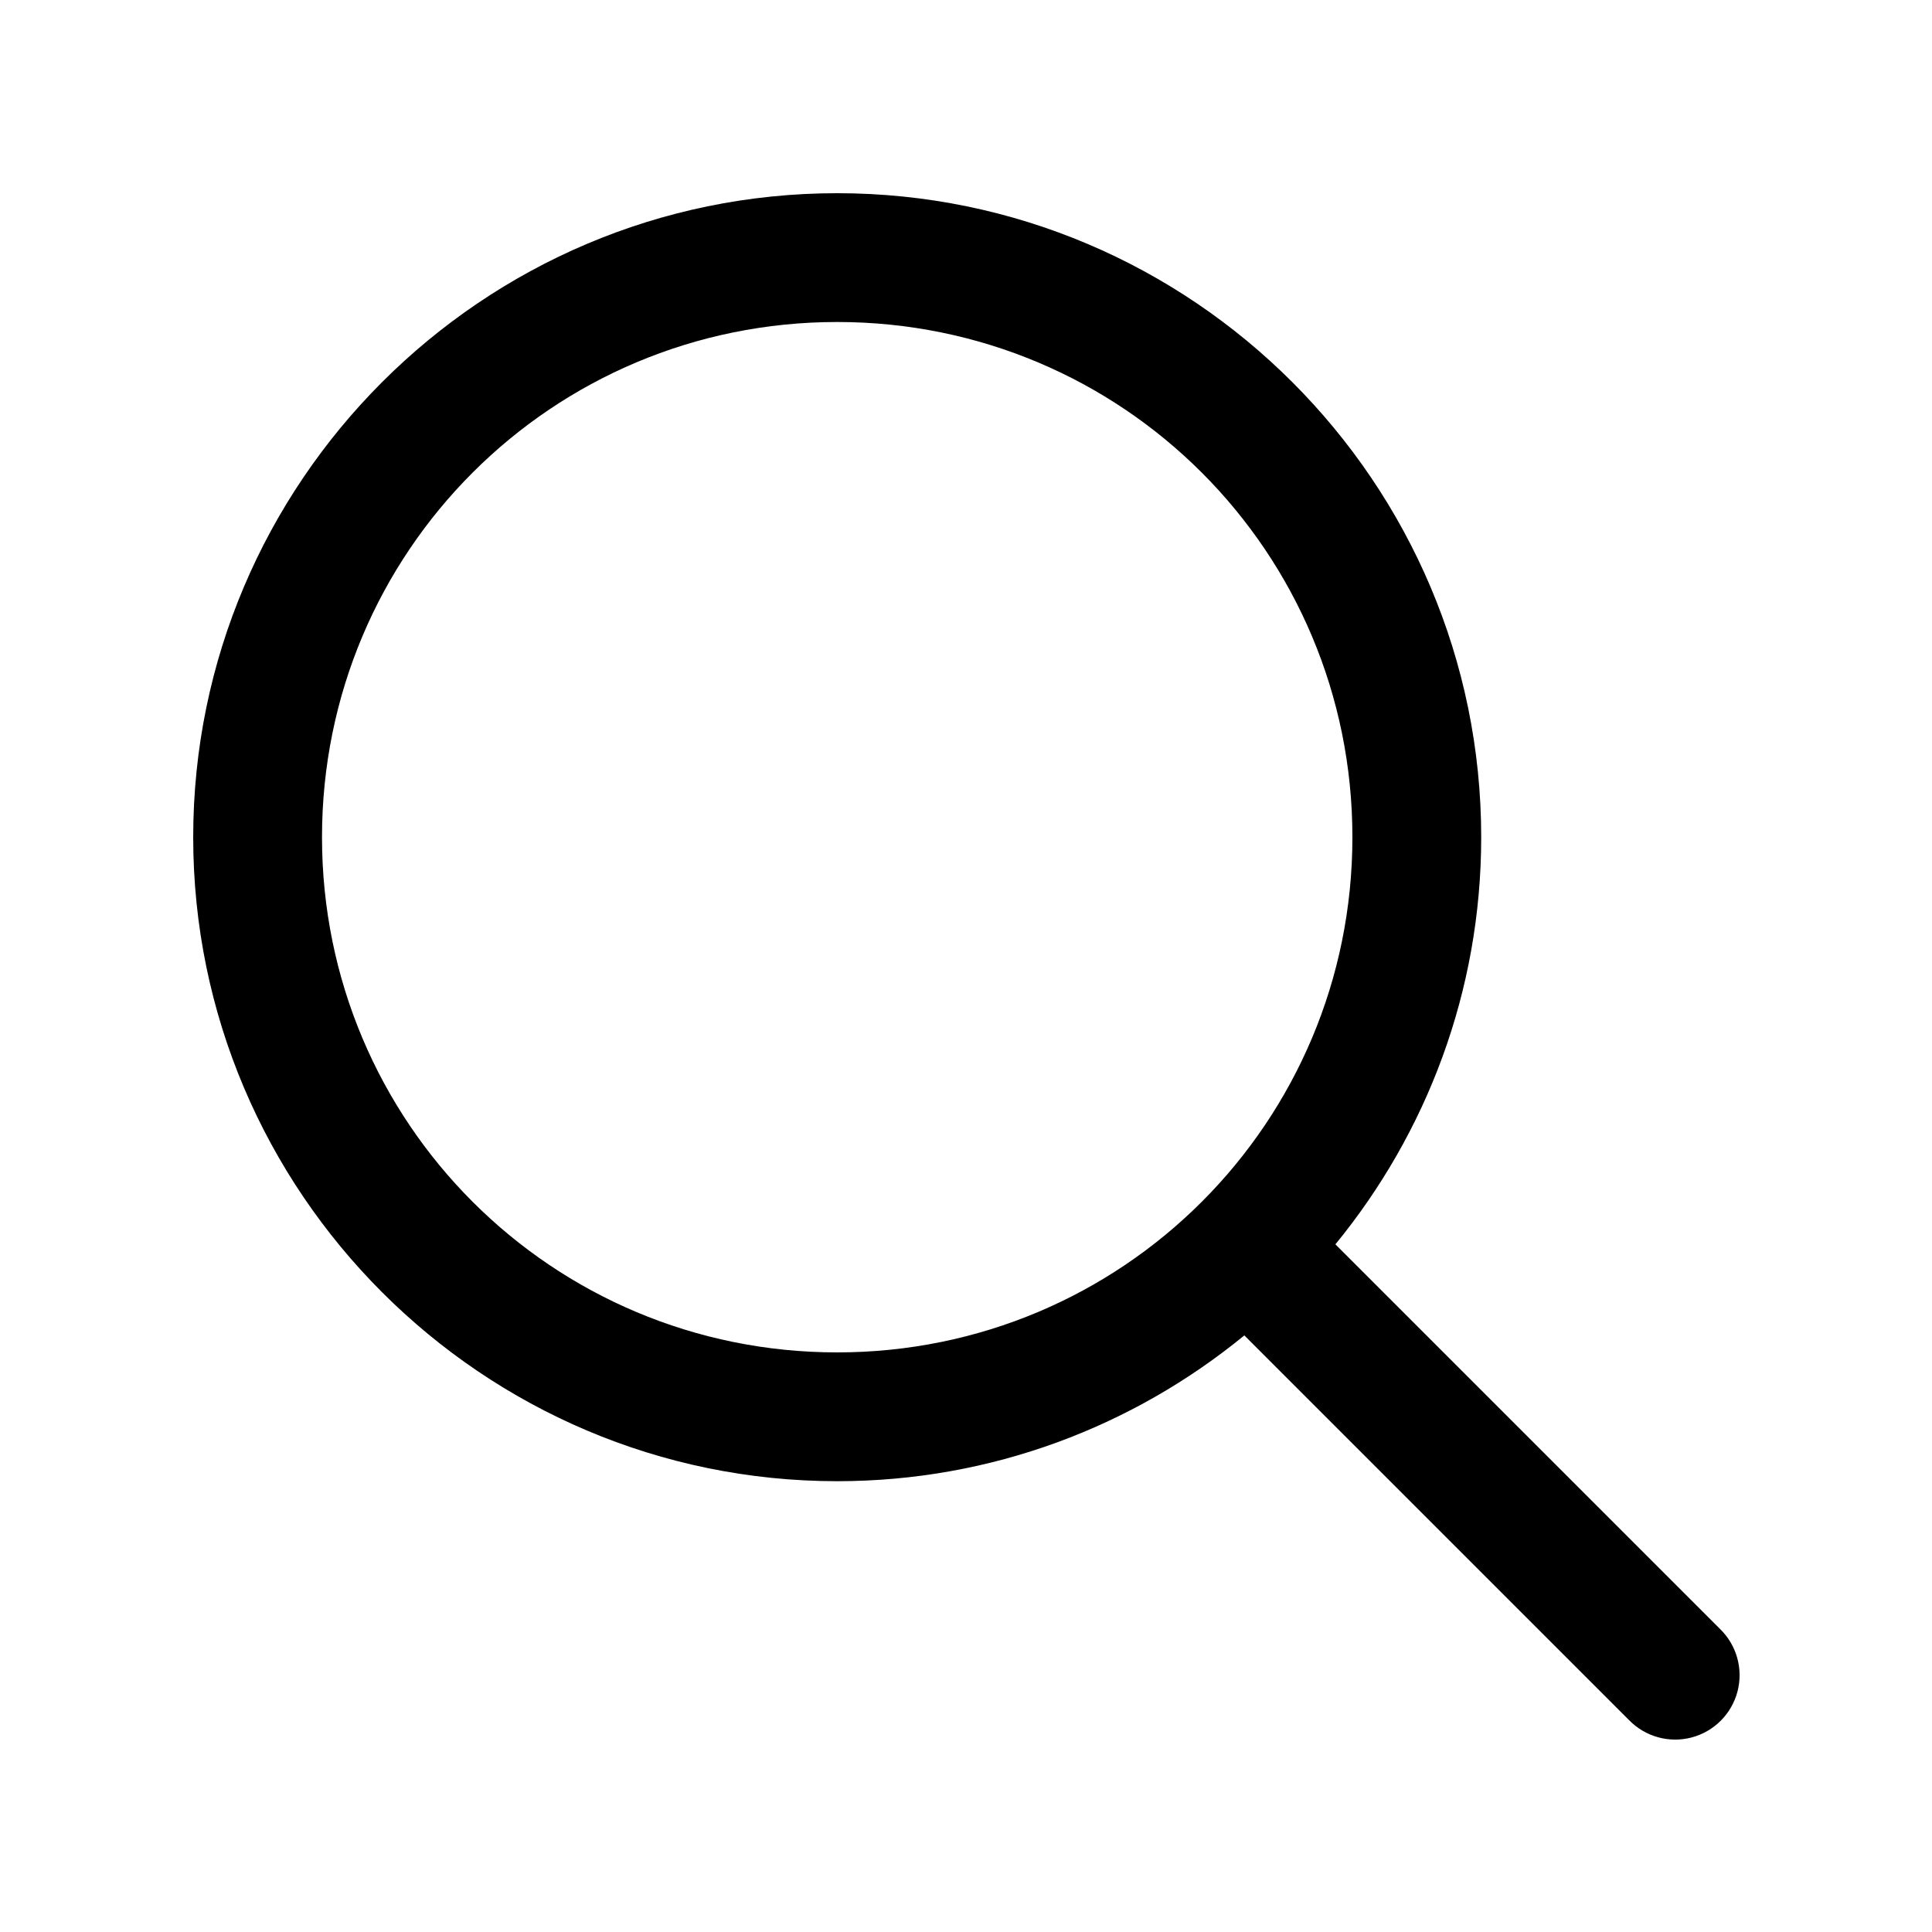
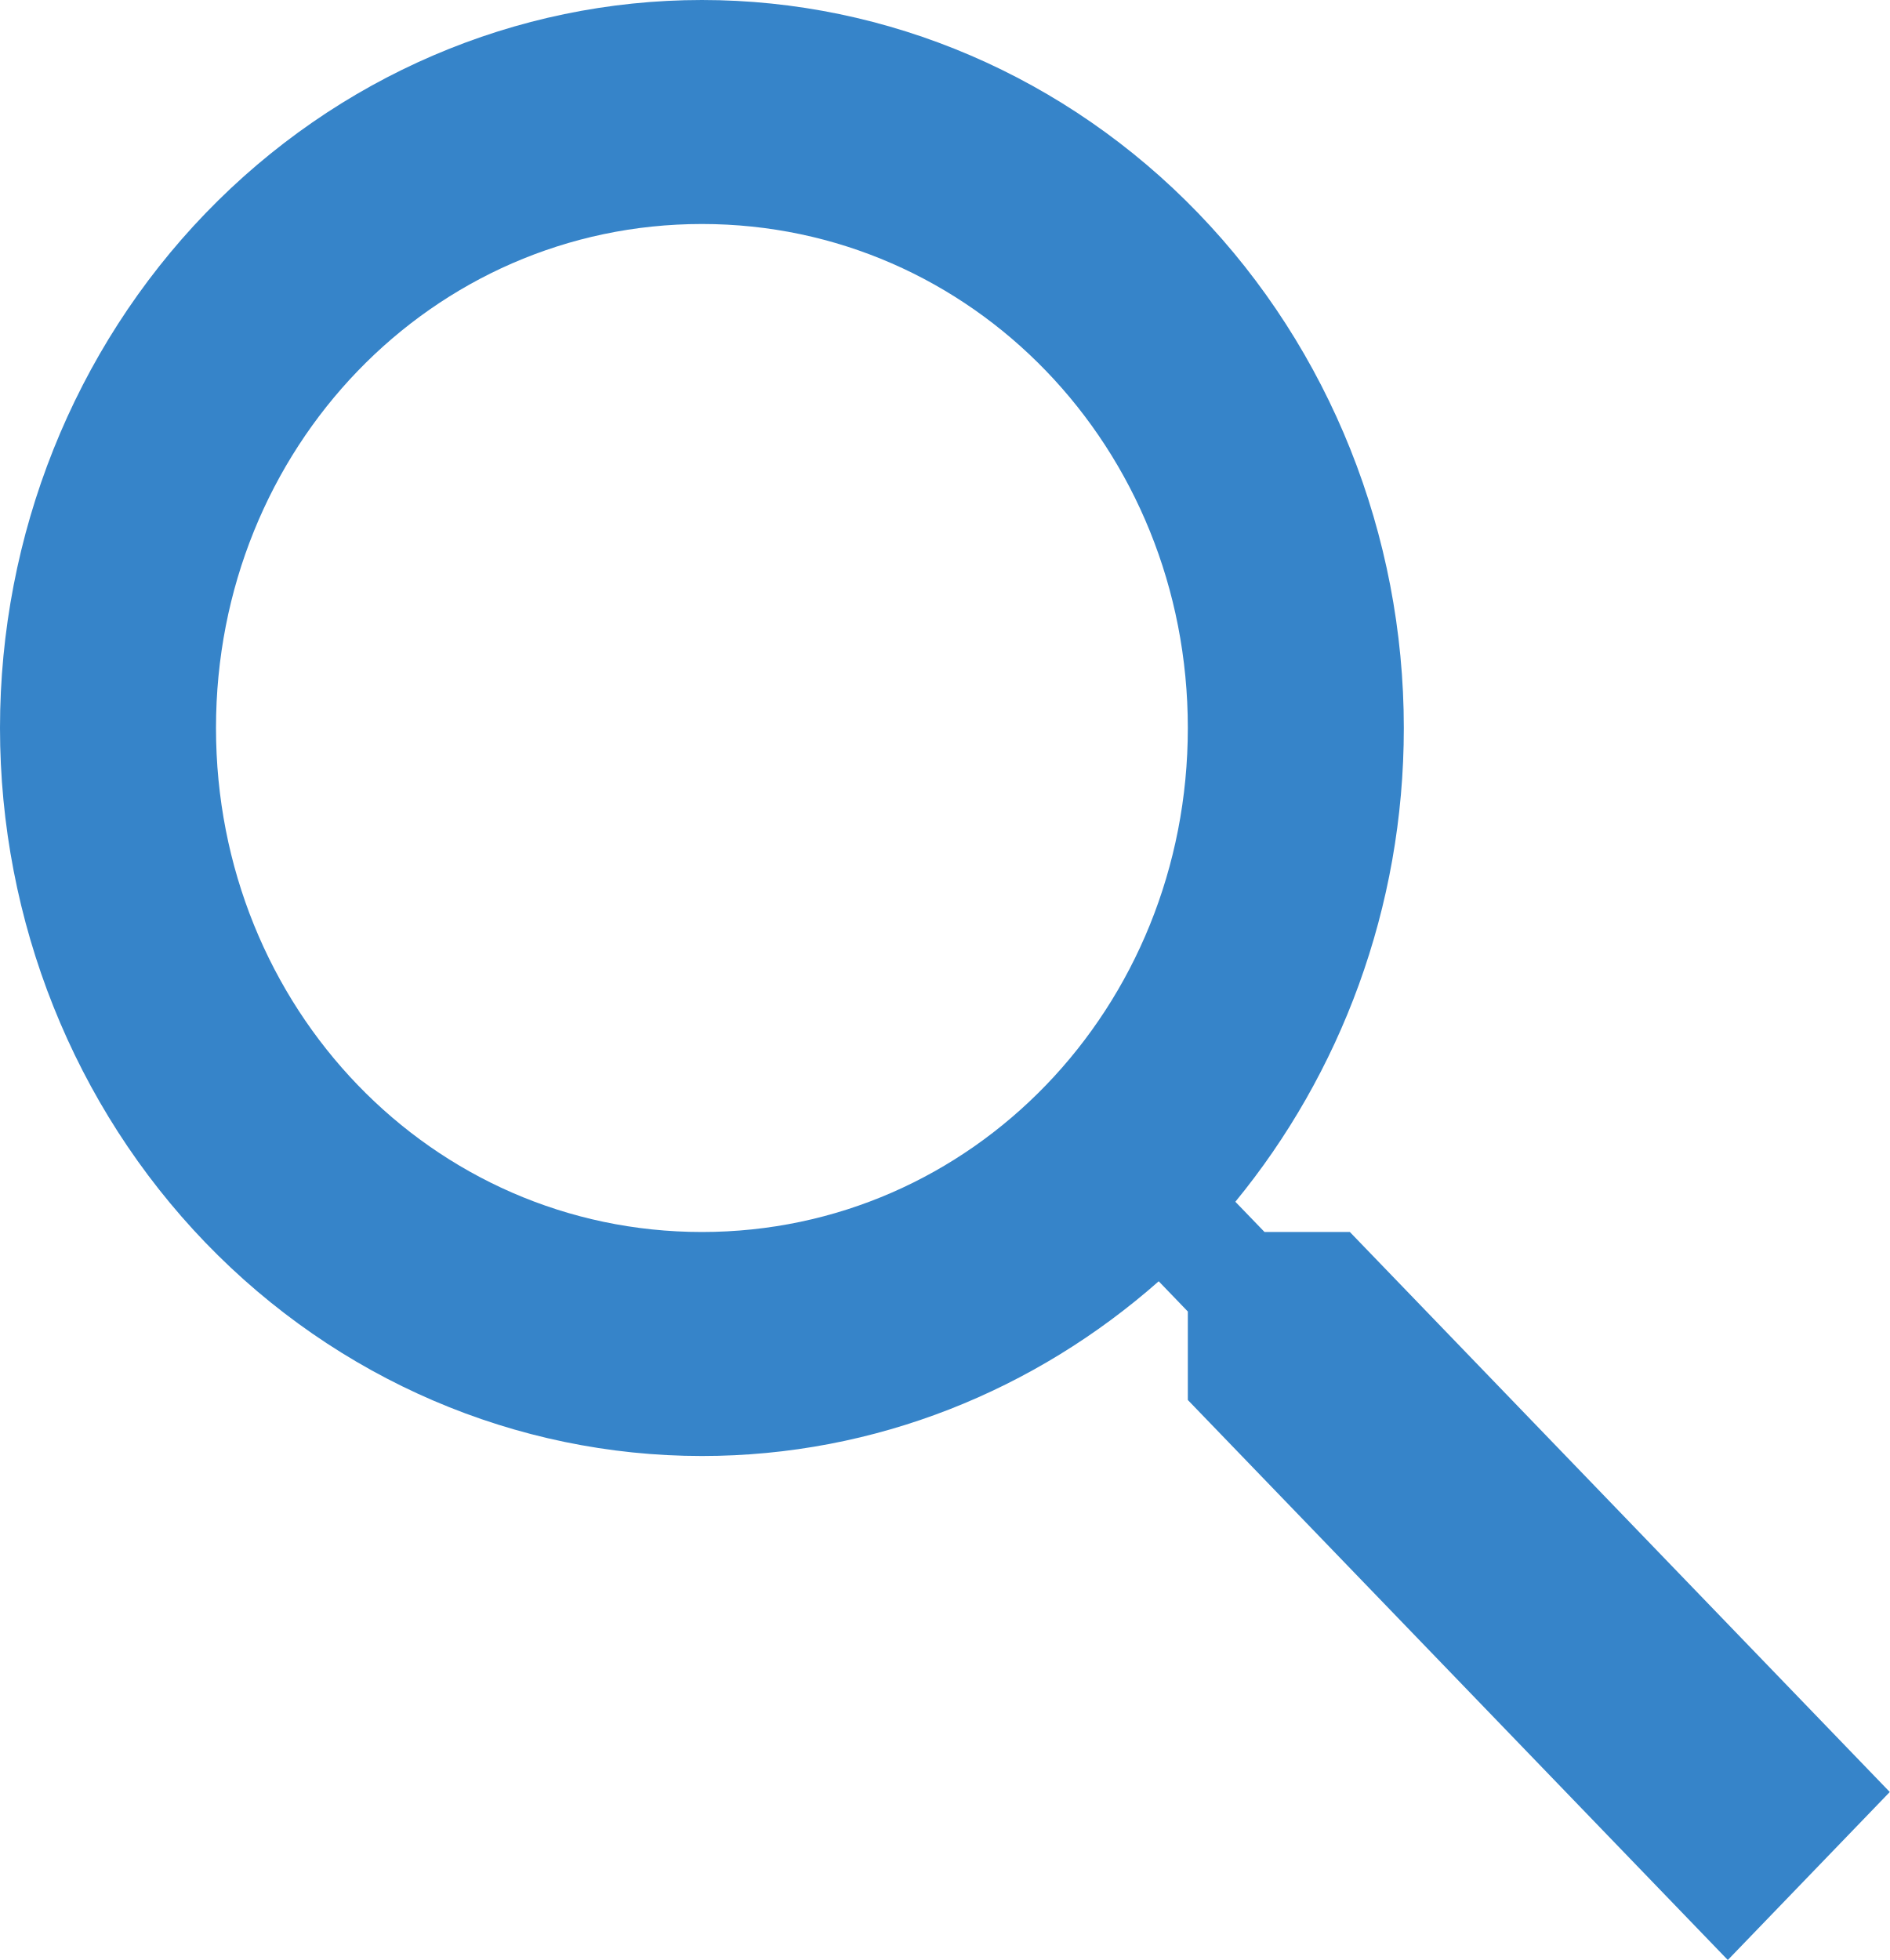
- <svg xmlns="http://www.w3.org/2000/svg" viewBox="0 0 30 30" width="30px" height="30px">
-   <path d="M 13 3 C 7.489 3 3 7.489 3 13 C 3 18.511 7.489 23 13 23 C 15.397 23 17.597 22.149 19.322 20.736 L 25.293 26.707 A 1 1 0 1 0 26.707 25.293 L 20.736 19.322 C 22.149 17.597 23 15.397 23 13 C 23 7.489 18.511 3 13 3 z M 13 5 C 17.43 5 21 8.57 21 13 C 21 17.43 17.43 21 13 21 C 8.57 21 5 17.43 5 13 C 5 8.57 8.57 5 13 5 z" />
+ <svg xmlns="http://www.w3.org/2000/svg" width="27" height="28" viewBox="0 0 27 28" fill="none">
+   <path d="M10.029 0C12.688 0 15.239 1.096 17.12 3.046C19.001 4.996 20.057 7.642 20.057 10.4C20.057 12.976 19.147 15.344 17.65 17.168L18.067 17.6H19.286L27 25.6L24.686 28L16.971 20V18.736L16.555 18.304C14.796 19.856 12.513 20.8 10.029 20.8C7.369 20.8 4.818 19.704 2.937 17.754C1.057 15.803 0 13.158 0 10.4C0 7.642 1.057 4.996 2.937 3.046C4.818 1.096 7.369 0 10.029 0ZM10.029 3.2C6.171 3.2 3.086 6.4 3.086 10.4C3.086 14.4 6.171 17.6 10.029 17.6C13.886 17.6 16.971 14.4 16.971 10.4C16.971 6.4 13.886 3.2 10.029 3.2Z" fill="#3684C9" />
</svg>
